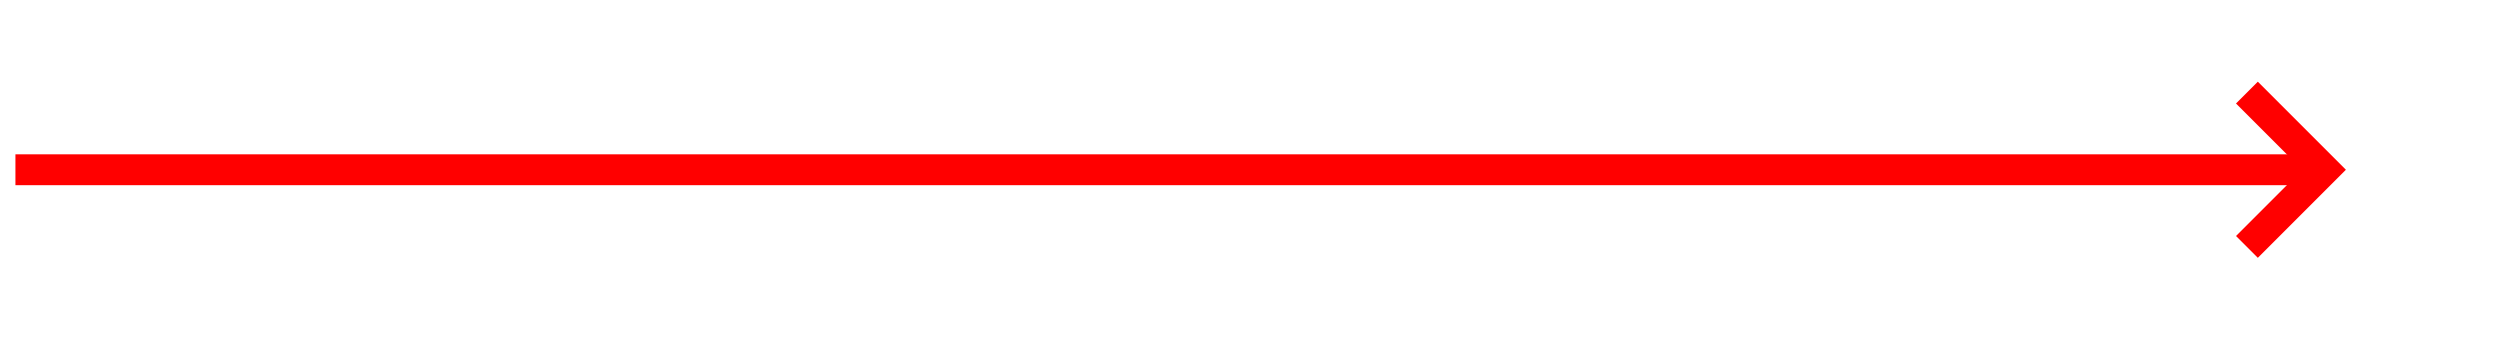
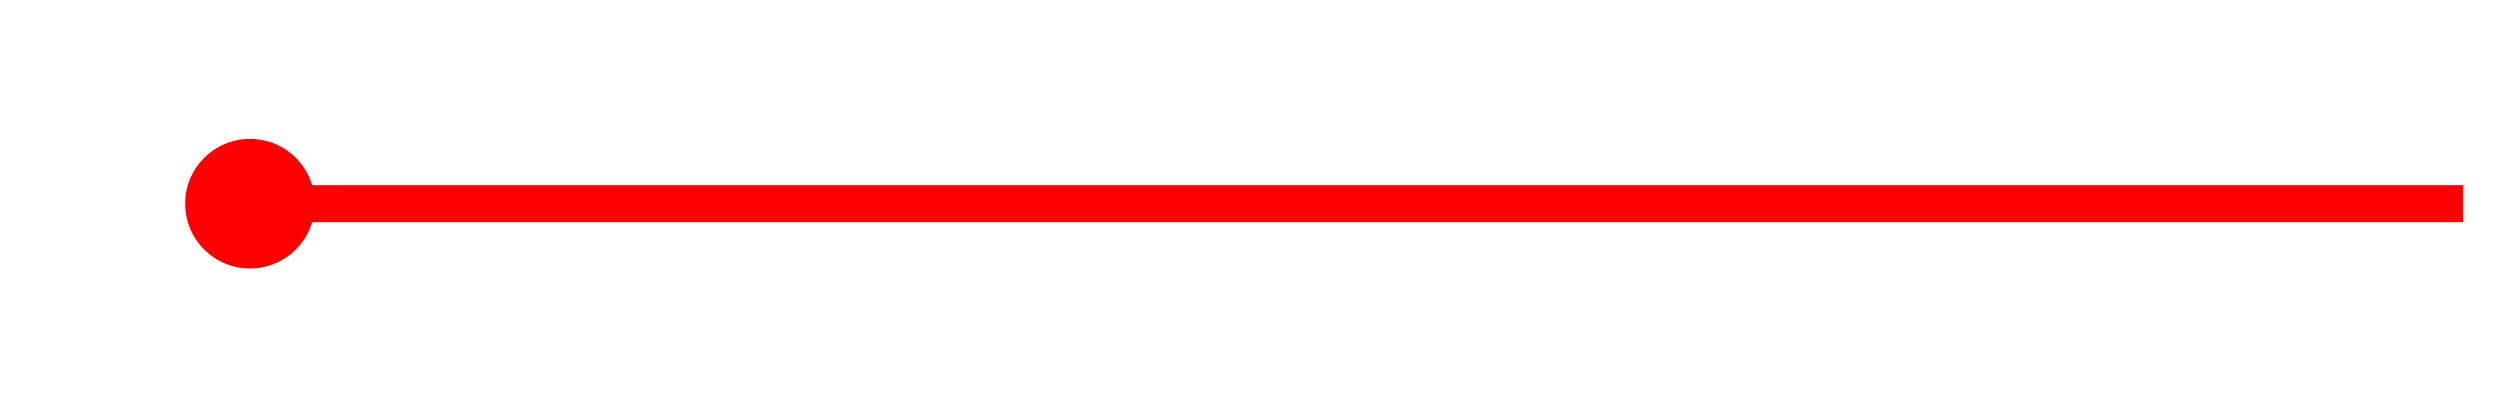
- <svg xmlns="http://www.w3.org/2000/svg" version="1.1" width="162px" height="22px">
-   <g transform="matrix(1 0 0 1 -2432 -730 )">
-     <path d="M 2576.893 736.707  L 2581.186 741  L 2576.893 745.293  L 2578.307 746.707  L 2583.307 741.707  L 2584.014 741  L 2583.307 740.293  L 2578.307 735.293  L 2576.893 736.707  Z " fill-rule="nonzero" fill="#ff0000" stroke="none" />
-     <path d="M 2433 741  L 2582 741  " stroke-width="2" stroke="#ff0000" fill="none" />
+ <svg xmlns="http://www.w3.org/2000/svg" version="1.1" width="135px" height="22px">
+   <g transform="matrix(1 0 0 1 -761 -1105 )">
+     <path d="M 774.5 1112.5  A 3.5 3.5 0 0 0 771 1116 A 3.5 3.5 0 0 0 774.5 1119.5 A 3.5 3.5 0 0 0 778 1116 A 3.5 3.5 0 0 0 774.5 1112.5 Z " fill-rule="nonzero" fill="#ff0000" stroke="none" />
+     <path d="M 773 1116  L 894 1116  " stroke-width="2" stroke="#ff0000" fill="none" />
  </g>
</svg>
